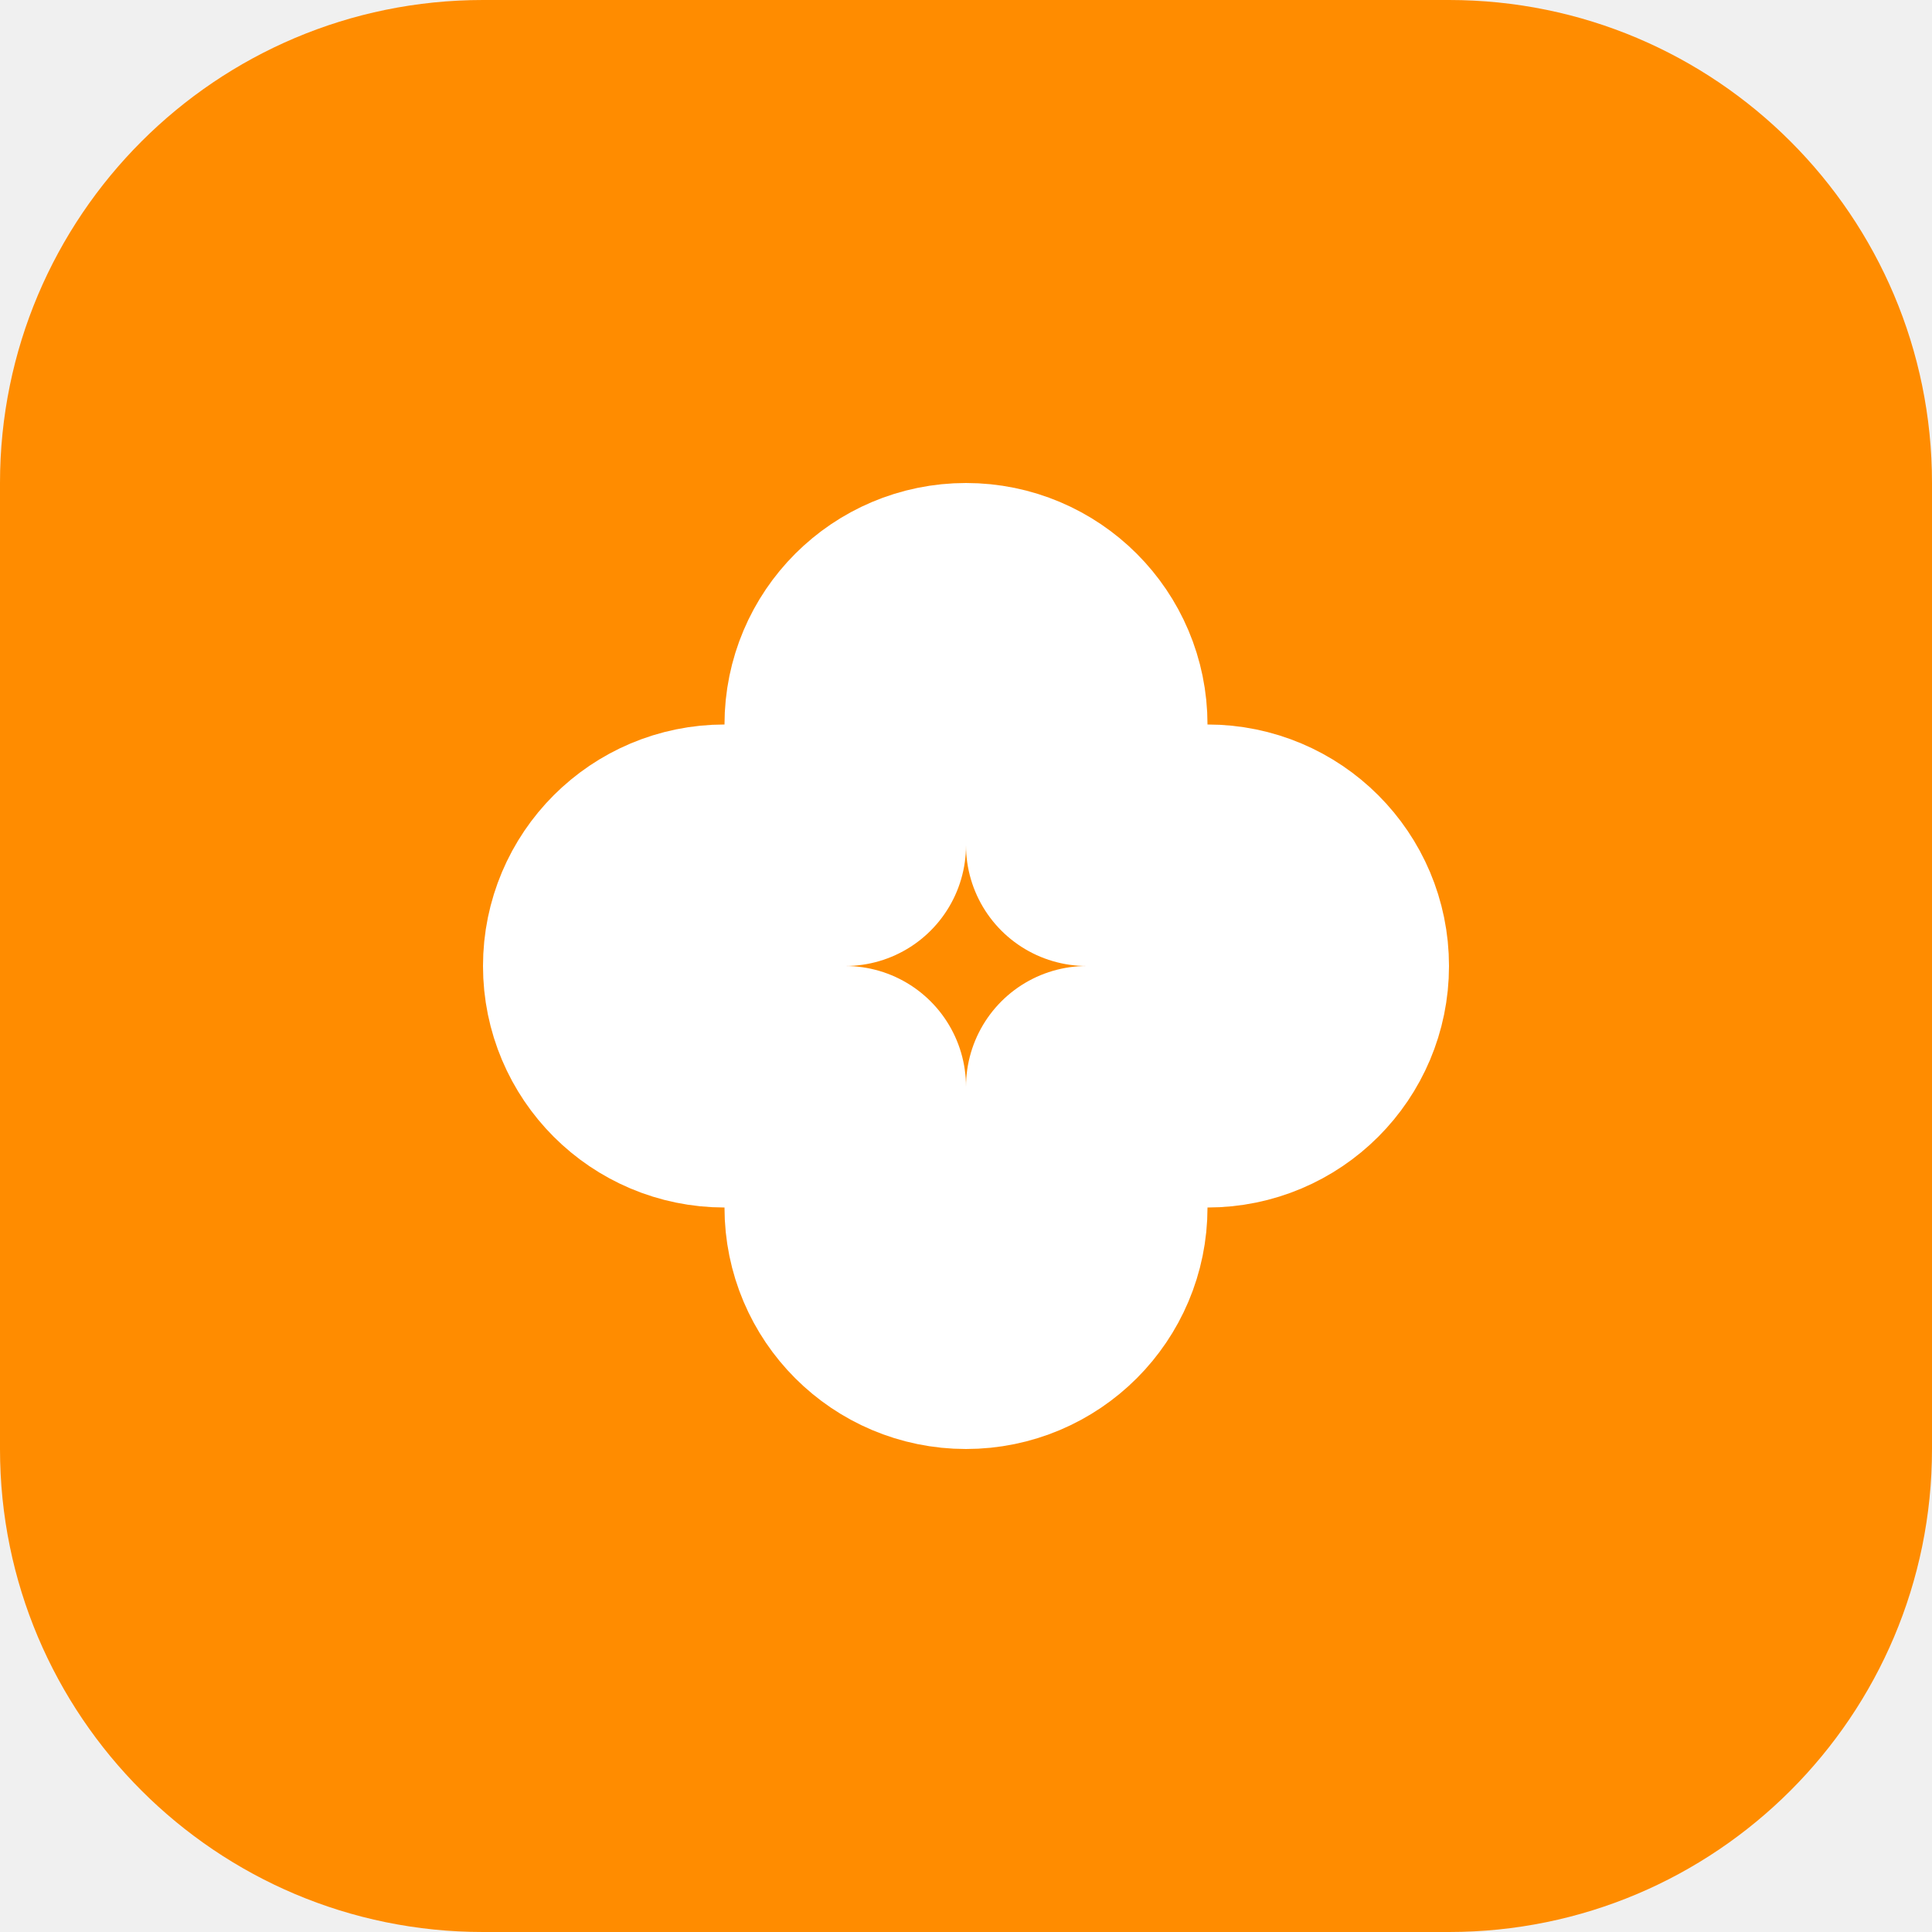
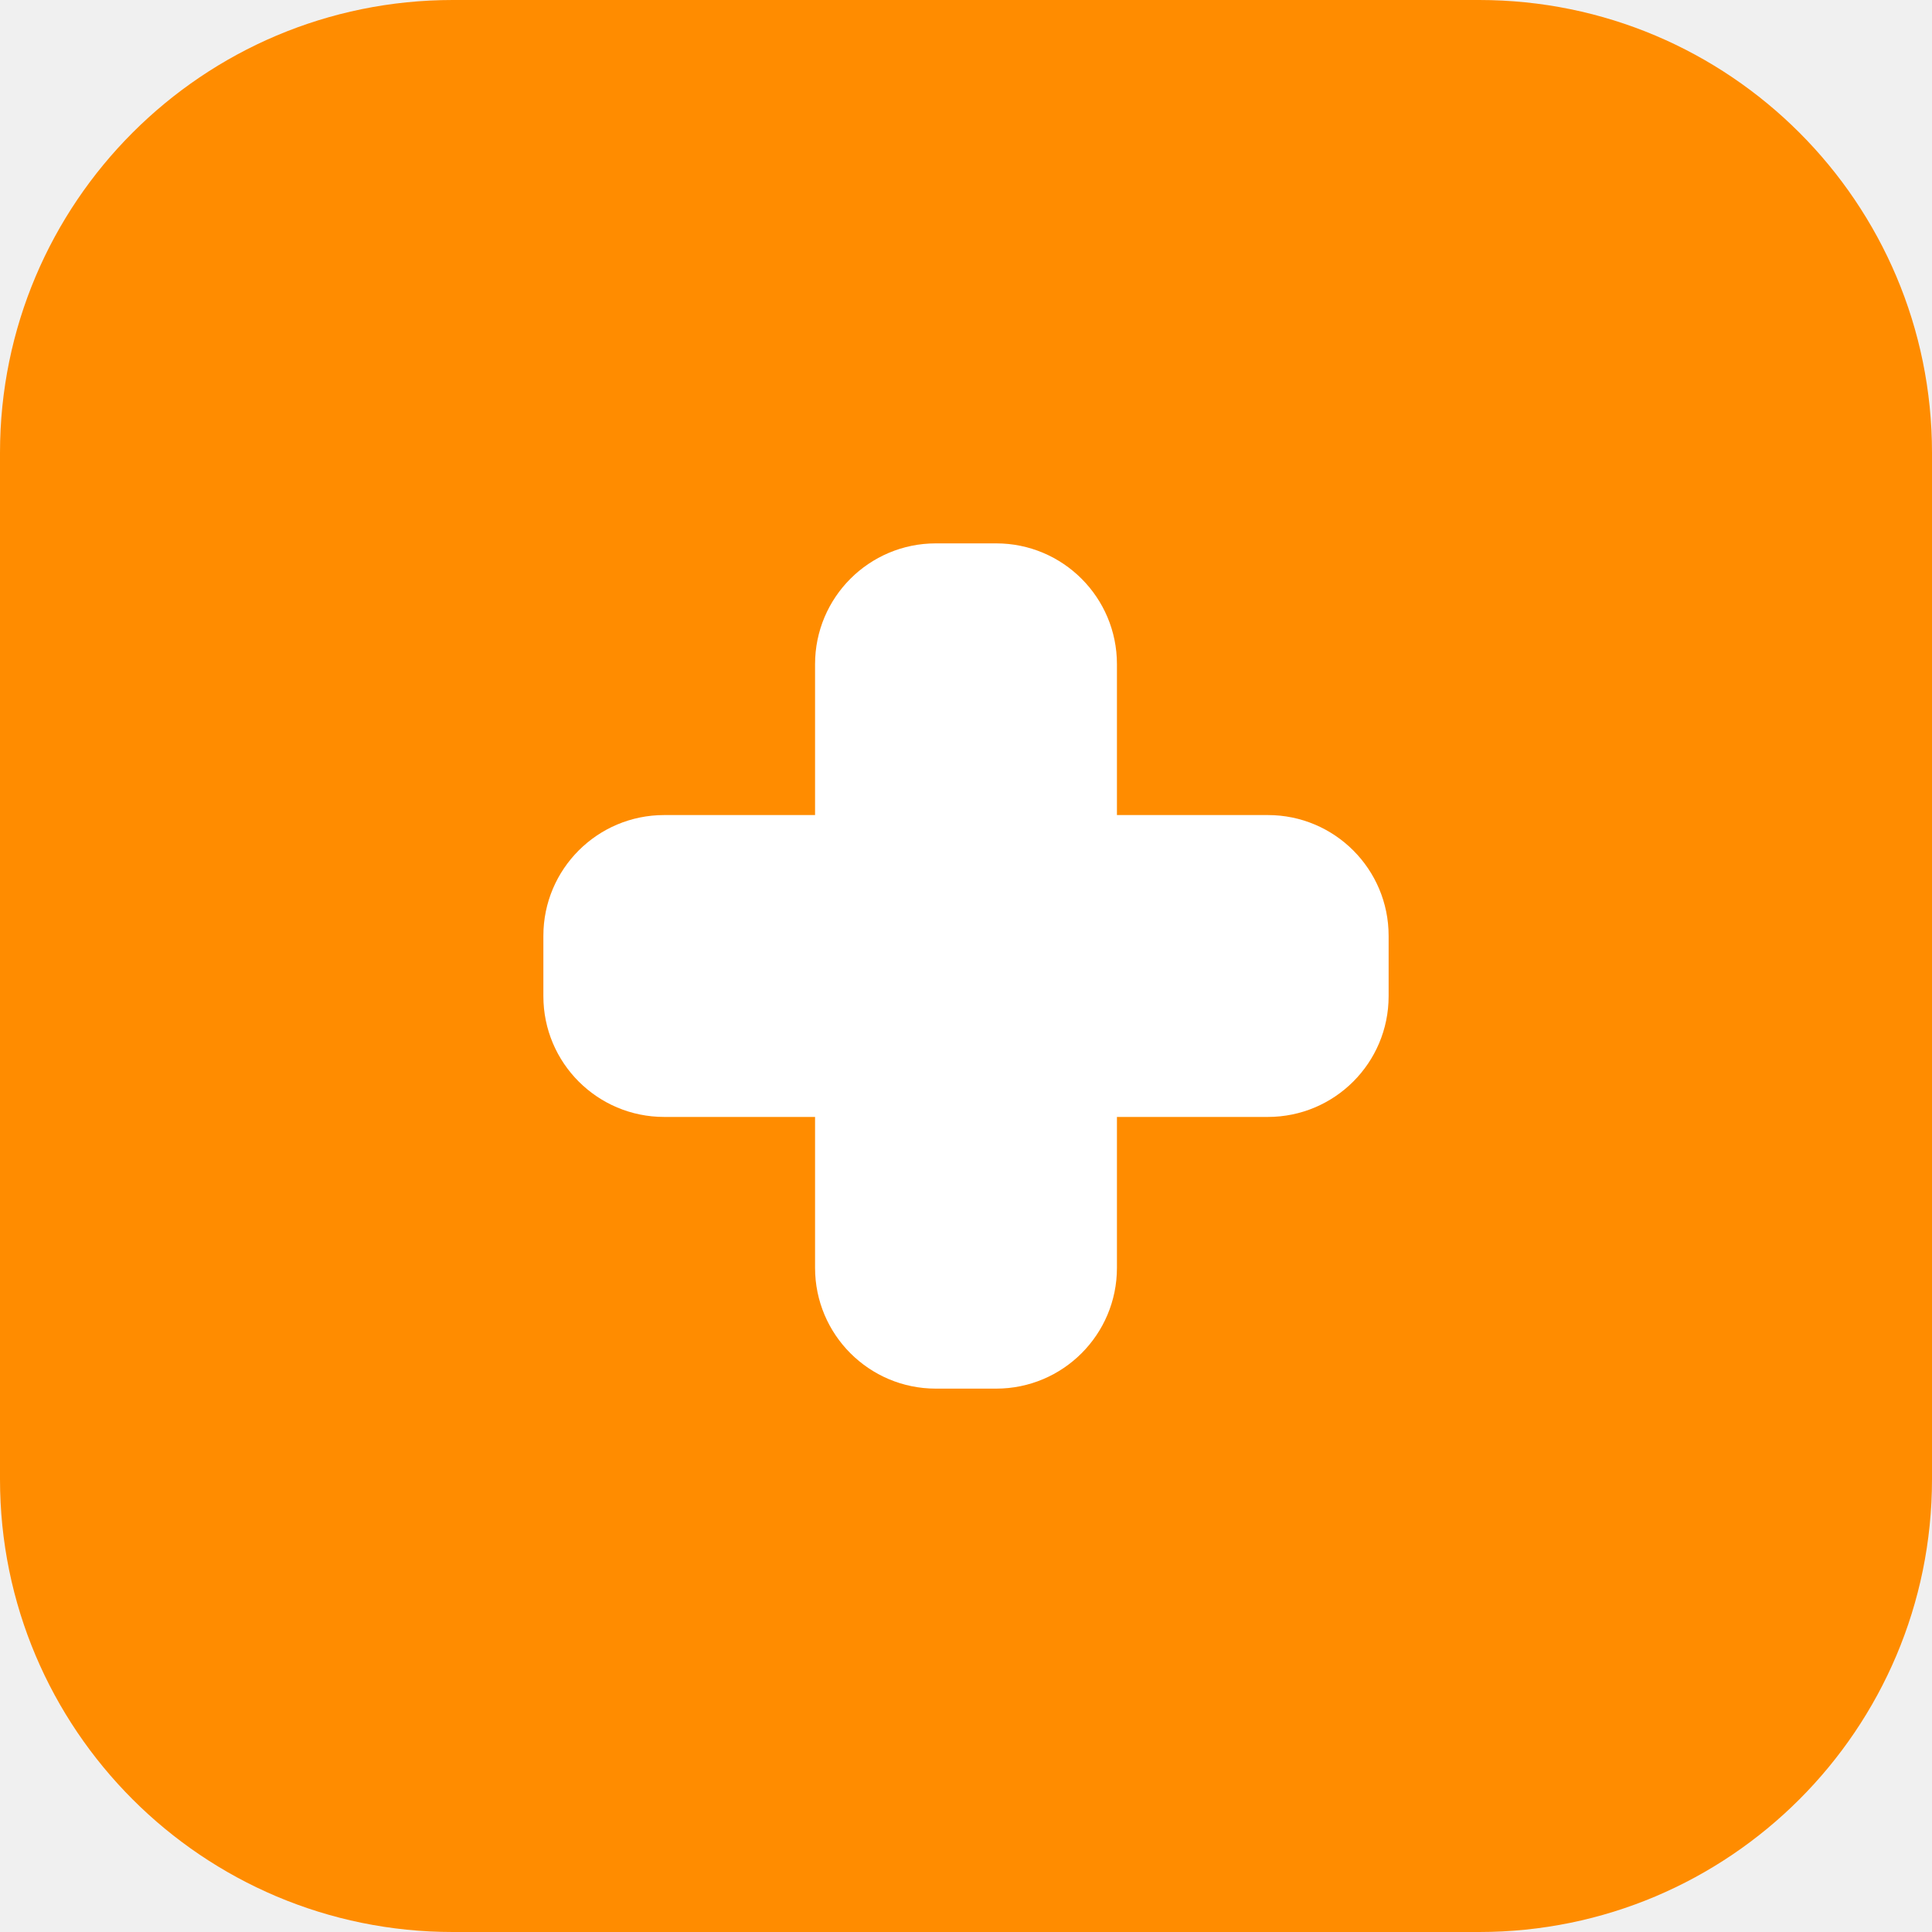
<svg xmlns="http://www.w3.org/2000/svg" width="512" height="512" viewBox="0 0 512 512" fill="none">
-   <rect width="512" height="512" rx="128" fill="#ff8c00" />
-   <path d="M320 224H288V192C288 174.327 273.673 160 256 160C238.327 160 224 174.327 224 192V224H192C174.327 224 160 238.327 160 256C160 273.673 174.327 288 192 288H224V320C224 337.673 238.327 352 256 352C273.673 352 288 337.673 288 320V288H320C337.673 288 352 273.673 352 256C352 238.327 337.673 224 320 224Z" stroke="white" stroke-width="64" stroke-linecap="round" stroke-linejoin="round" />
+   <rect width="512" height="512" rx="120" fill="#ff8c00" />
+   <path d="M336 216H296V176C296 158.327 281.673 144 264 144H248C230.327 144 216 158.327 216 176V216H176C158.327 216 144 230.327 144 248V264C144 281.673 158.327 296 176 296H216V336C216 353.673 230.327 368 248 368H264C281.673 368 296 353.673 296 336V296H336C353.673 296 368 281.673 368 264V248C368 230.327 353.673 216 336 216Z" fill="white" />
</svg>
